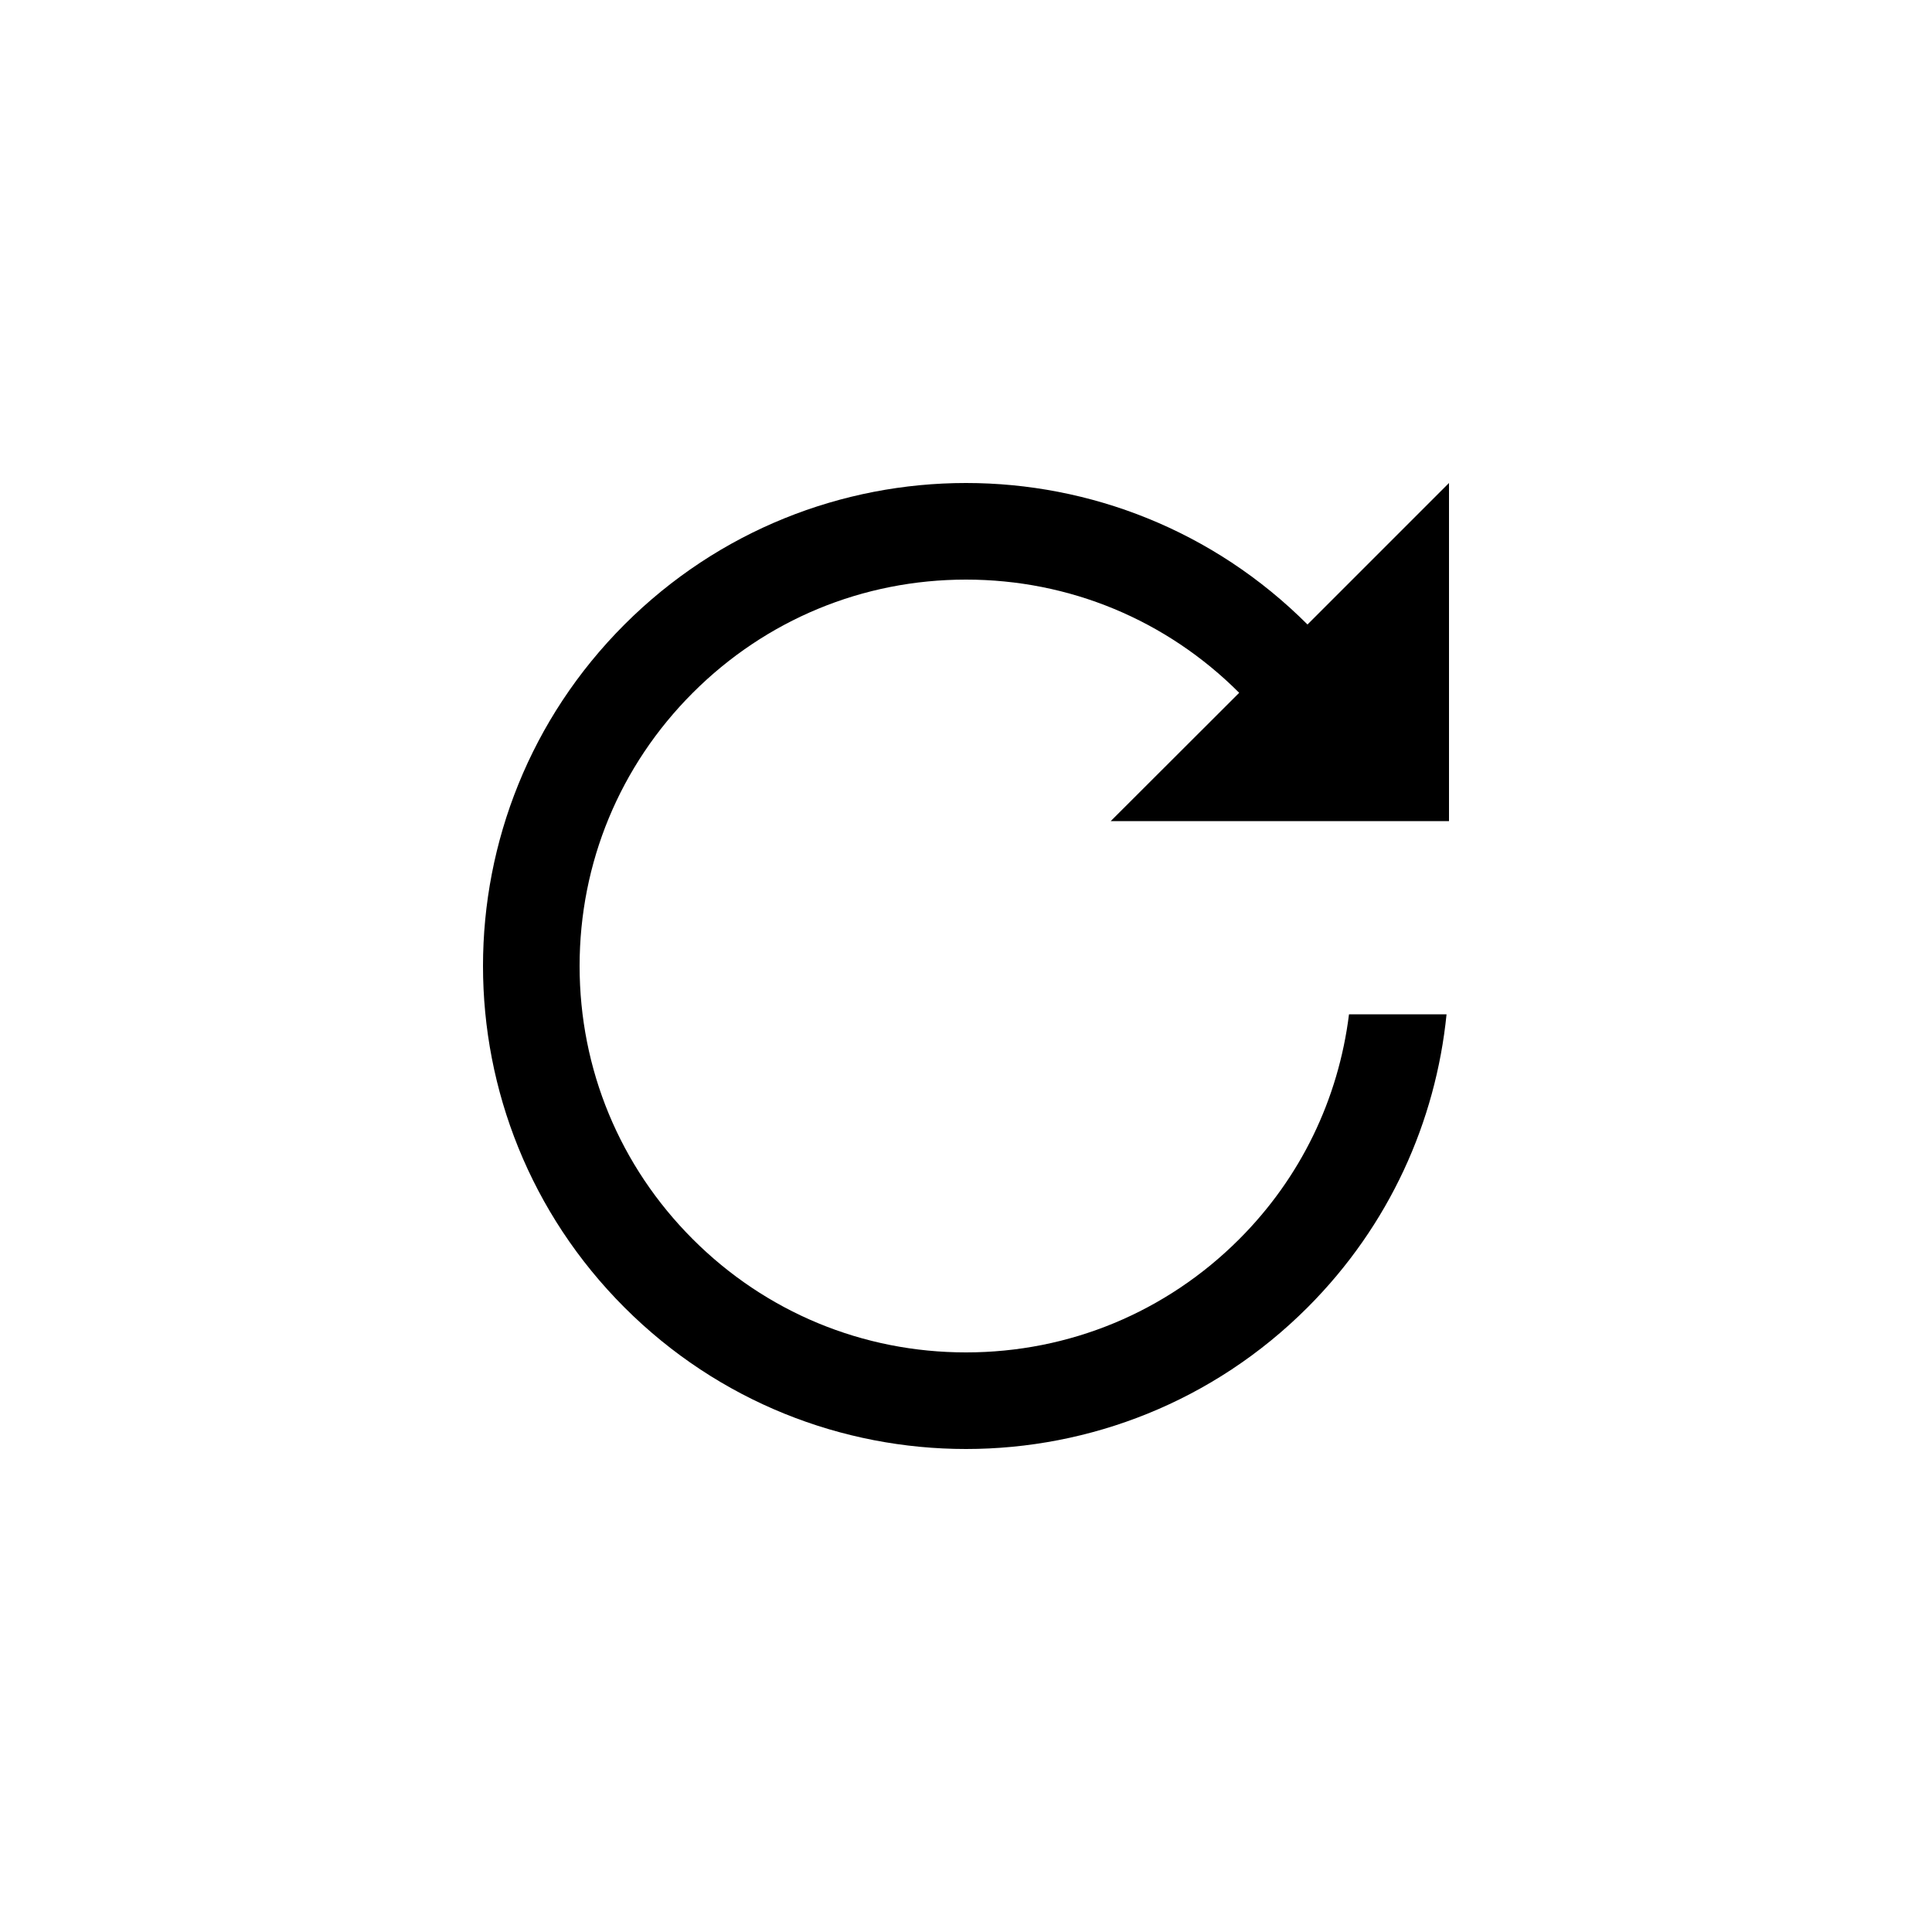
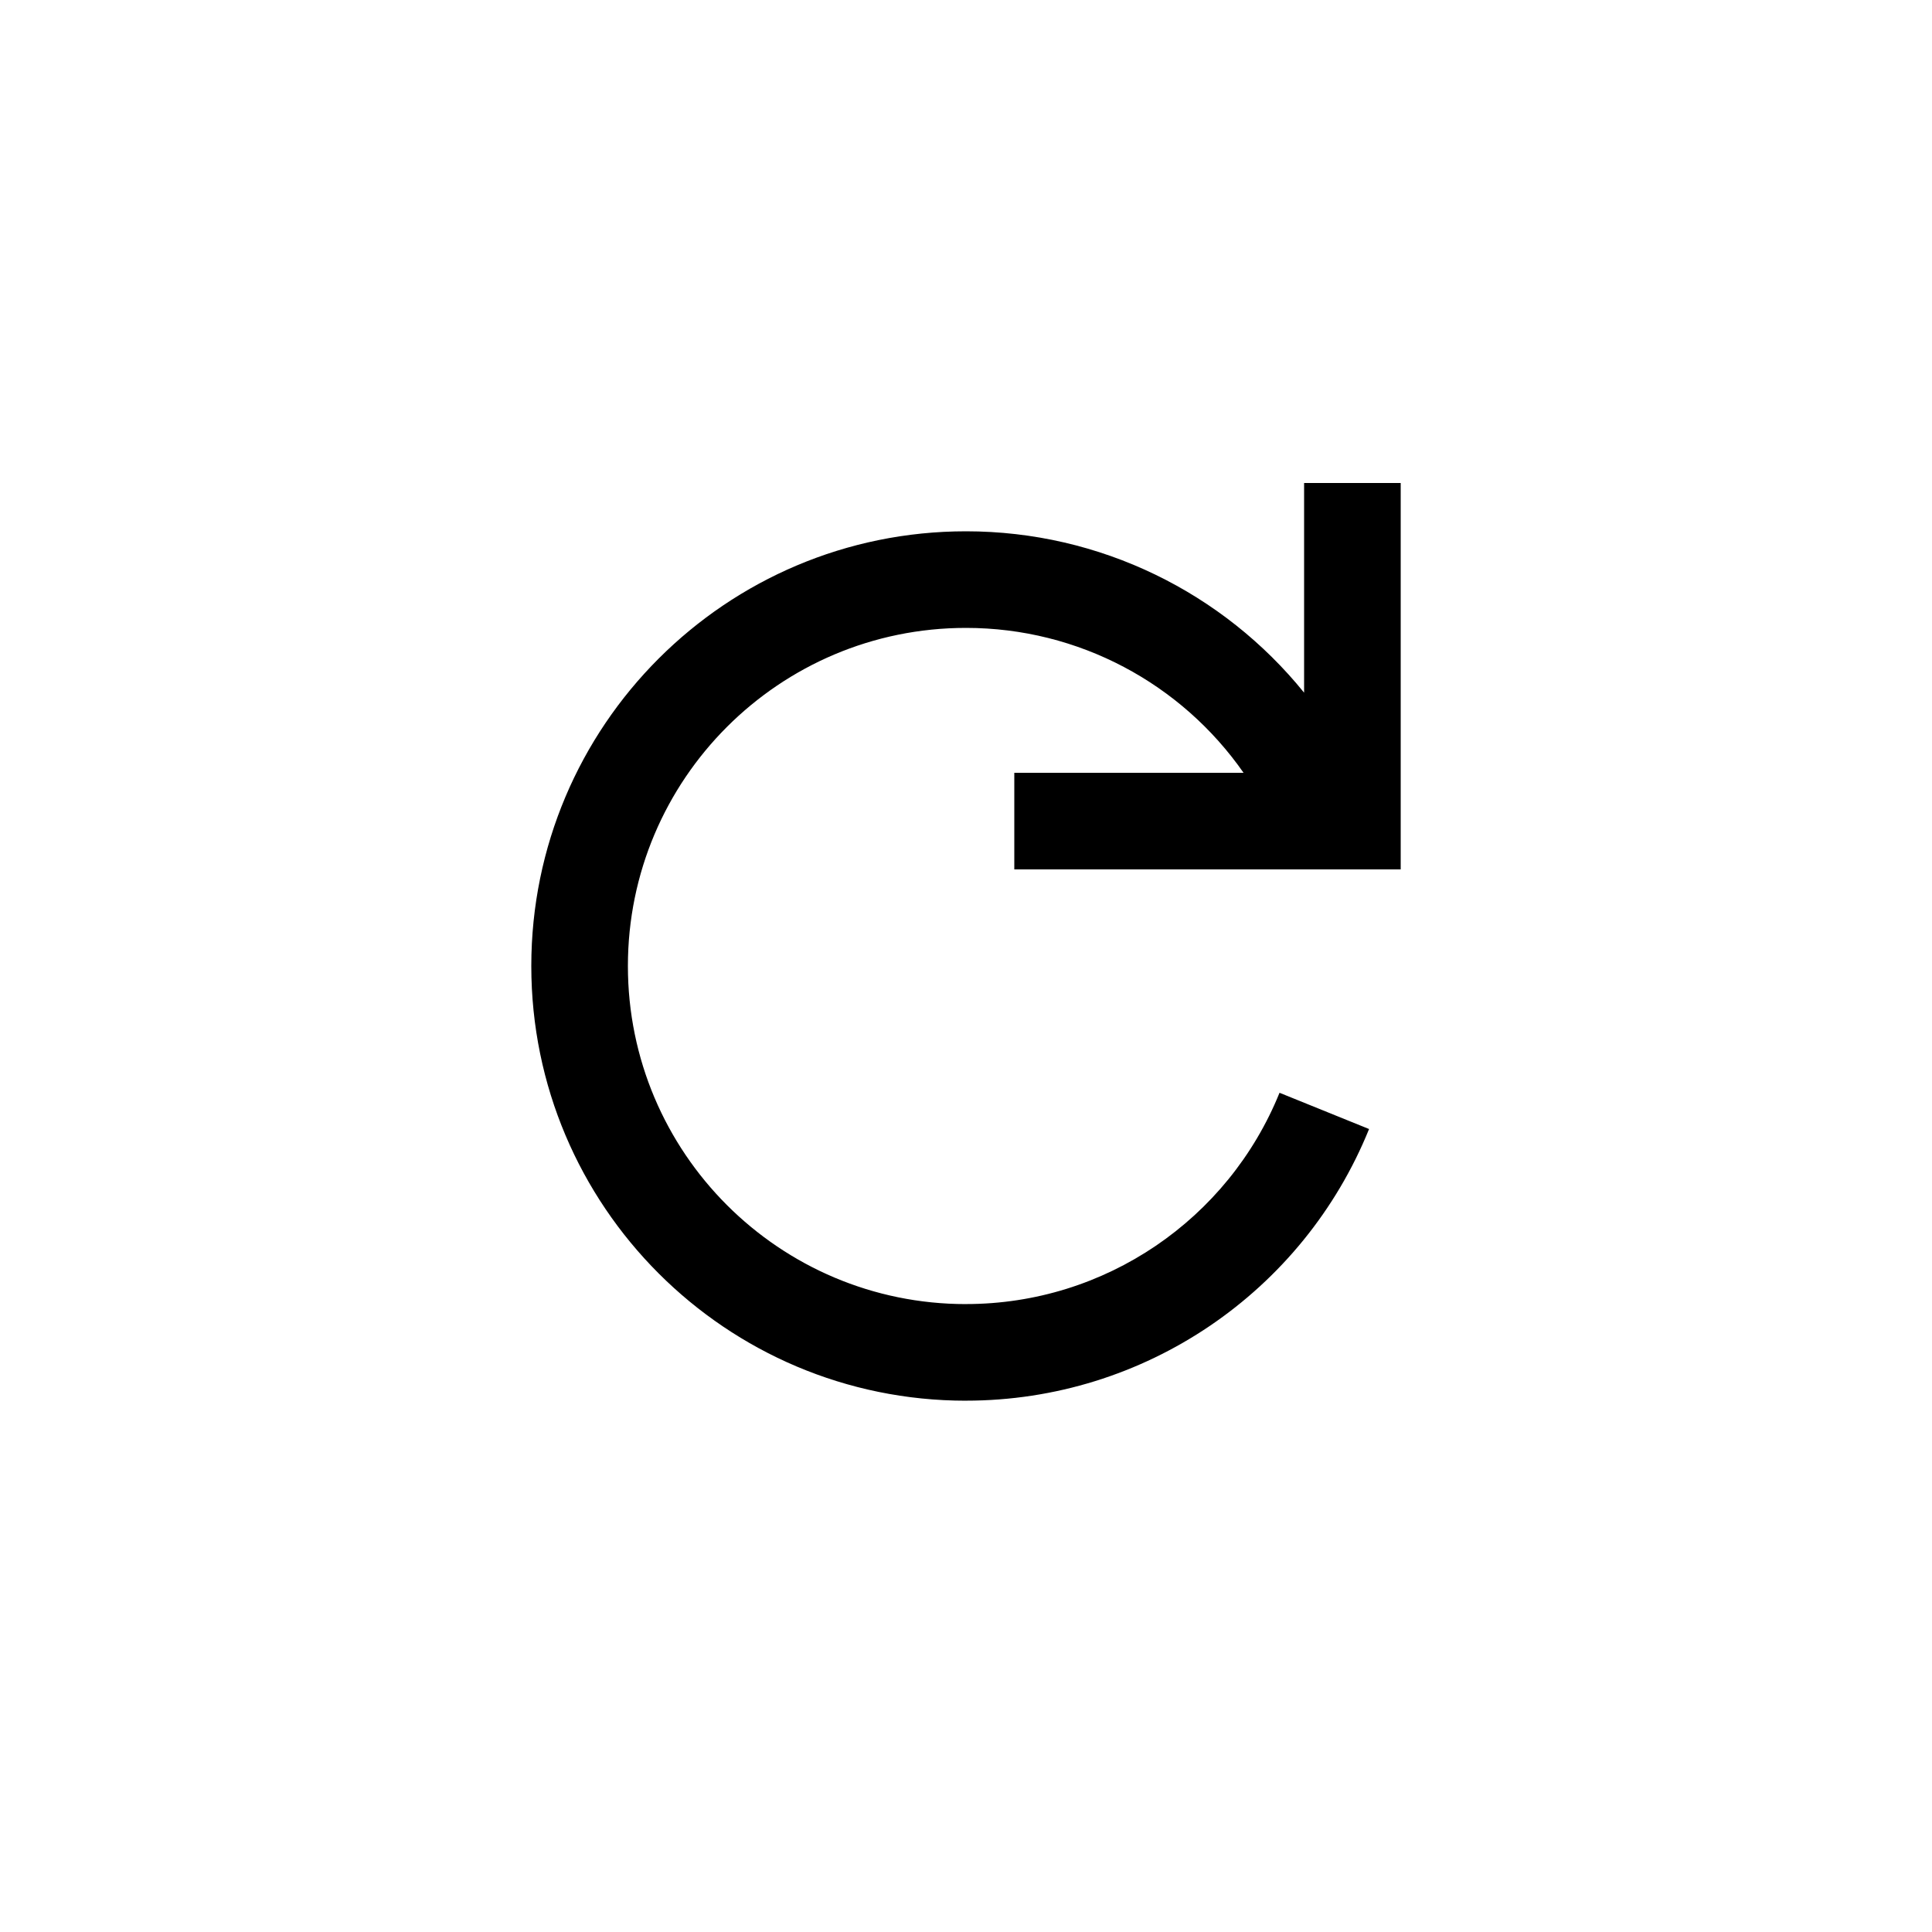
<svg xmlns="http://www.w3.org/2000/svg" viewBox="0 0 1024 1024">
-   <path d="M768 256l-75 75c-50-50-115.5-75-181-75s-131 25-181 75c-100 100-100 262 0 362 50 50 115.5 75 181 75s131-25 181-75c43.5-43.5 68-98.7 73.7-155.4H715c-5.6 45-25.6 86.6-58.2 119.2-38.7 38.7-90.1 60-144.8 60-54.7 0-106.1-21.3-144.8-60-38.7-38.7-60-90.1-60-144.8 0-54.7 21.3-106.1 60-144.8 38.7-38.7 90.1-60 144.8-60 54.7 0 106.1 21.3 144.8 60l-68.09 68H768V256z" fill="#000" fill-rule="evenodd" />
+   <path d="M512 281.6c71.221 0 136.396 32.619 179.2 85.526V256h51.2v204.8H537.6v-51.2h121.511c-32.857-47.165-87.235-76.8-147.111-76.8-98.97 0-179.2 80.23-179.2 179.2 0 98.97 80.23 179.2 179.2 179.2v-.02c73.665 0 138.994-44.857 166.176-111.988l47.458 19.216C690.689 684.711 606.7 742.38 512 742.38v.02c-127.246 0-230.4-103.154-230.4-230.4 0-127.246 103.154-230.4 230.4-230.4z" fill="#000" fill-rule="nonzero" />
</svg>
